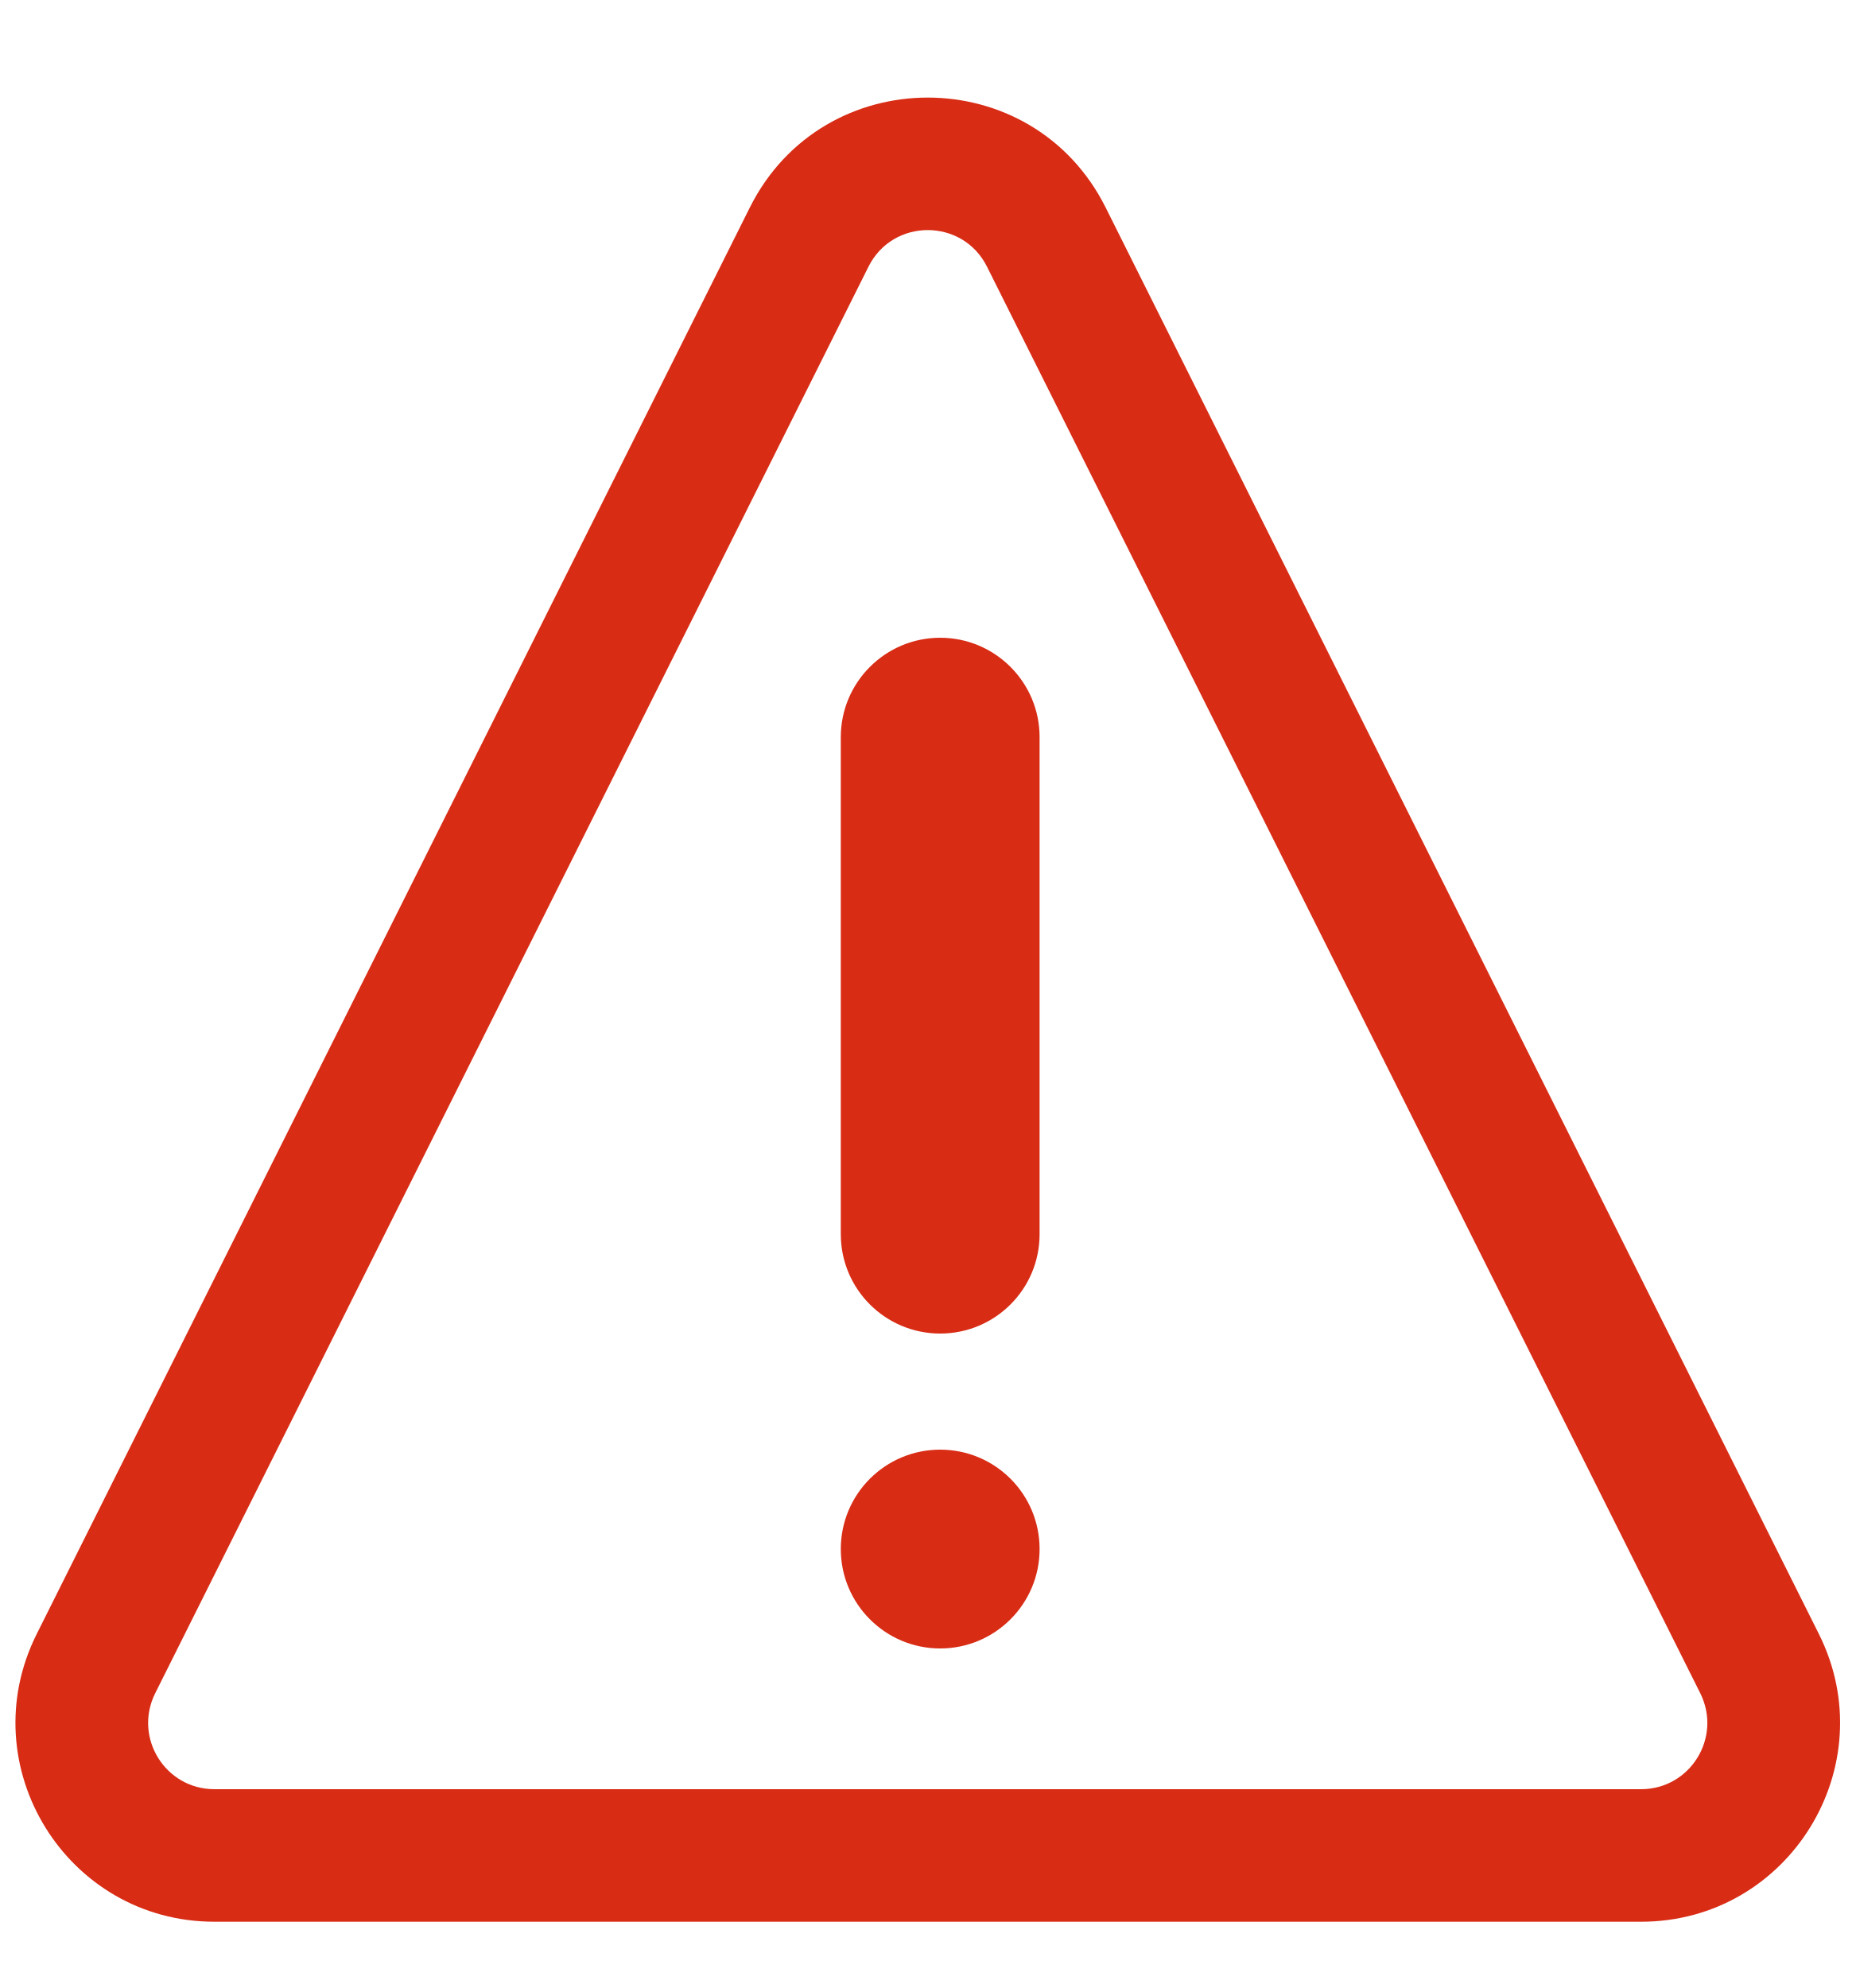
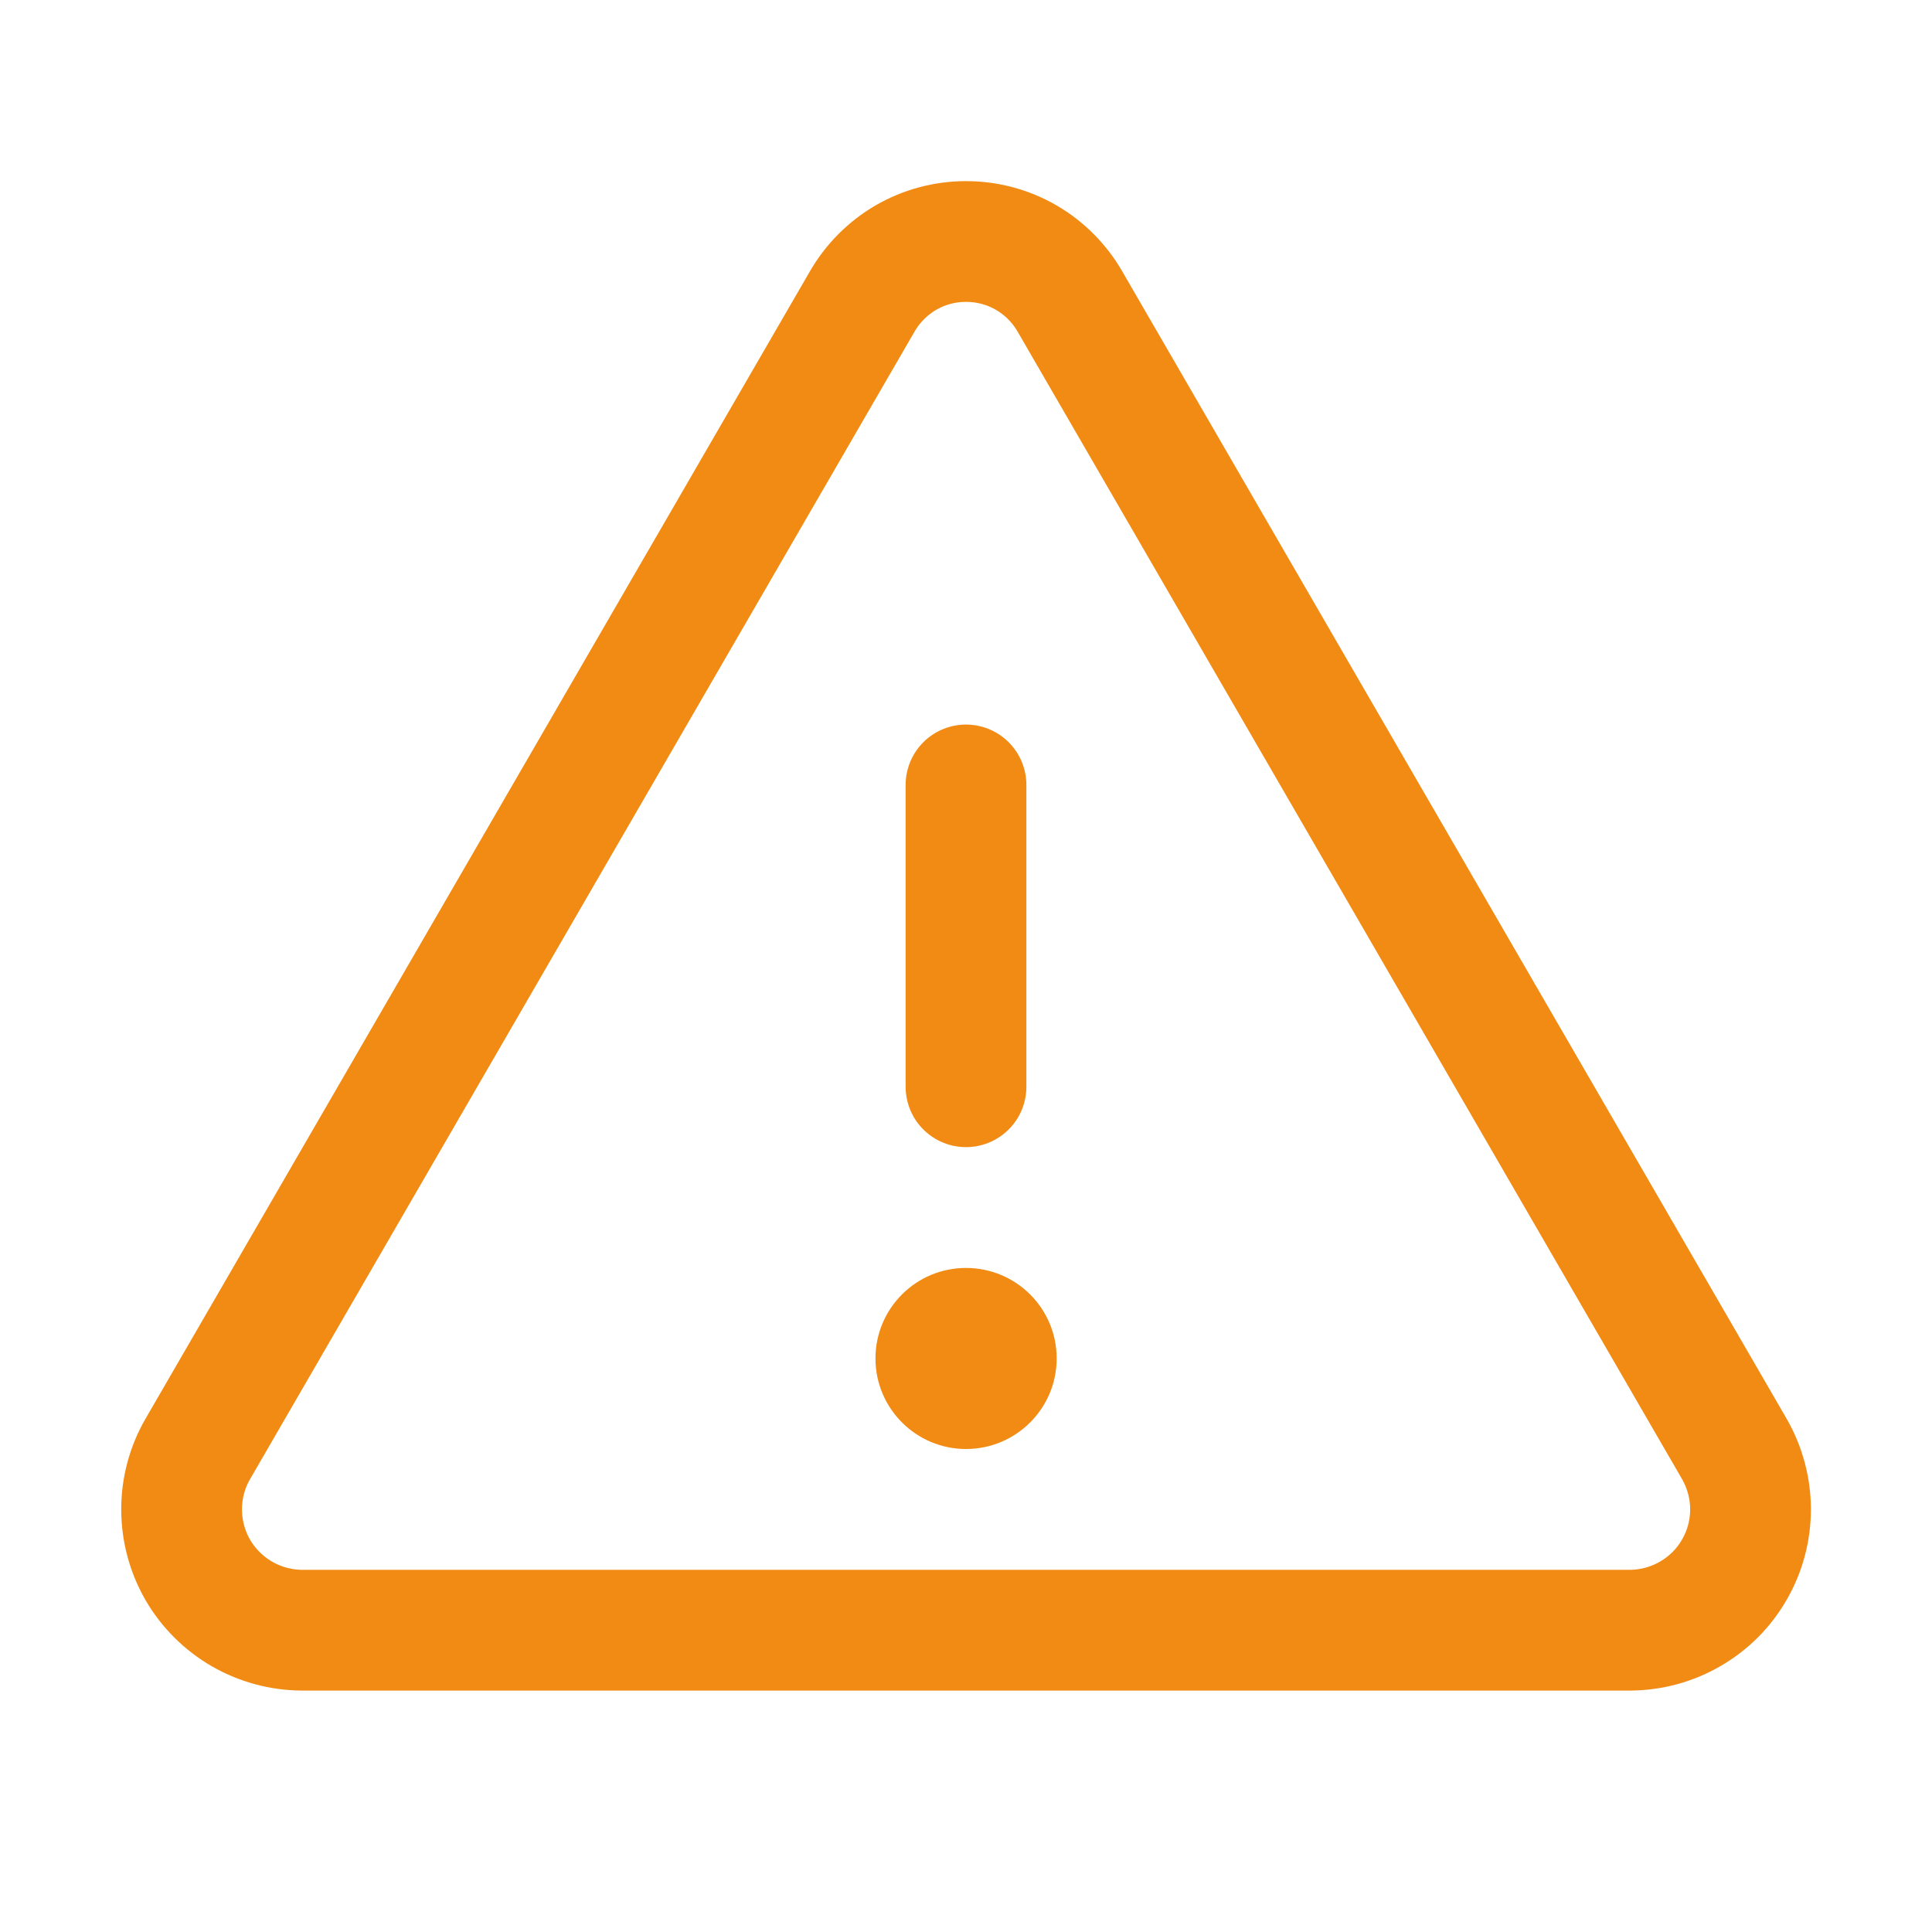
- <svg xmlns="http://www.w3.org/2000/svg" width="14" height="15" viewBox="0 0 14 15" fill="none">
-   <path fill-rule="evenodd" clip-rule="evenodd" d="M7.447 2.012C7.263 1.644 6.737 1.644 6.553 2.012L1.171 12.776C1.005 13.109 1.246 13.5 1.618 13.5H12.382C12.754 13.5 12.995 13.109 12.829 12.776L7.447 2.012ZM5.658 1.565C6.211 0.46 7.789 0.46 8.342 1.565L13.724 12.329C14.222 13.326 13.497 14.5 12.382 14.5H1.618C0.503 14.5 -0.222 13.326 0.277 12.329L5.658 1.565Z" fill="#D82C15" />
-   <path fill-rule="evenodd" clip-rule="evenodd" d="M7.094 4.812C7.508 4.812 7.844 5.148 7.844 5.562V9.312C7.844 9.727 7.508 10.062 7.094 10.062C6.68 10.062 6.344 9.727 6.344 9.312V5.562C6.344 5.148 6.68 4.812 7.094 4.812Z" fill="#D82C15" />
-   <path d="M7.844 11.688C7.844 12.102 7.508 12.438 7.094 12.438C6.68 12.438 6.344 12.102 6.344 11.688C6.344 11.273 6.68 10.938 7.094 10.938C7.508 10.938 7.844 11.273 7.844 11.688Z" fill="#D82C15" />
+ <svg xmlns="http://www.w3.org/2000/svg" width="14" height="14" viewBox="0 0 14 14" fill="none">
+   <path d="M7 5.688V7.875" stroke="#F18B14" stroke-width="0.875" stroke-linecap="round" stroke-linejoin="round" />
+   <path d="M6.246 2.188L1.433 10.5C1.356 10.633 1.316 10.784 1.316 10.937C1.316 11.09 1.356 11.241 1.432 11.374C1.509 11.507 1.619 11.617 1.751 11.694C1.884 11.771 2.034 11.812 2.188 11.813H11.813C11.966 11.812 12.117 11.771 12.249 11.694C12.382 11.617 12.492 11.507 12.568 11.374C12.645 11.241 12.685 11.09 12.685 10.937C12.685 10.784 12.644 10.633 12.568 10.5L7.755 2.188C7.679 2.055 7.569 1.944 7.437 1.867C7.304 1.79 7.154 1.75 7 1.75C6.847 1.75 6.697 1.79 6.564 1.867C6.432 1.944 6.322 2.055 6.246 2.188V2.188Z" stroke="#F18B14" stroke-width="0.875" stroke-linecap="round" stroke-linejoin="round" />
+   <path d="M7 10.5C7.363 10.5 7.657 10.206 7.657 9.844C7.657 9.481 7.363 9.188 7 9.188C6.638 9.188 6.344 9.481 6.344 9.844C6.344 10.206 6.638 10.5 7 10.5Z" fill="#F18B14" />
</svg>
